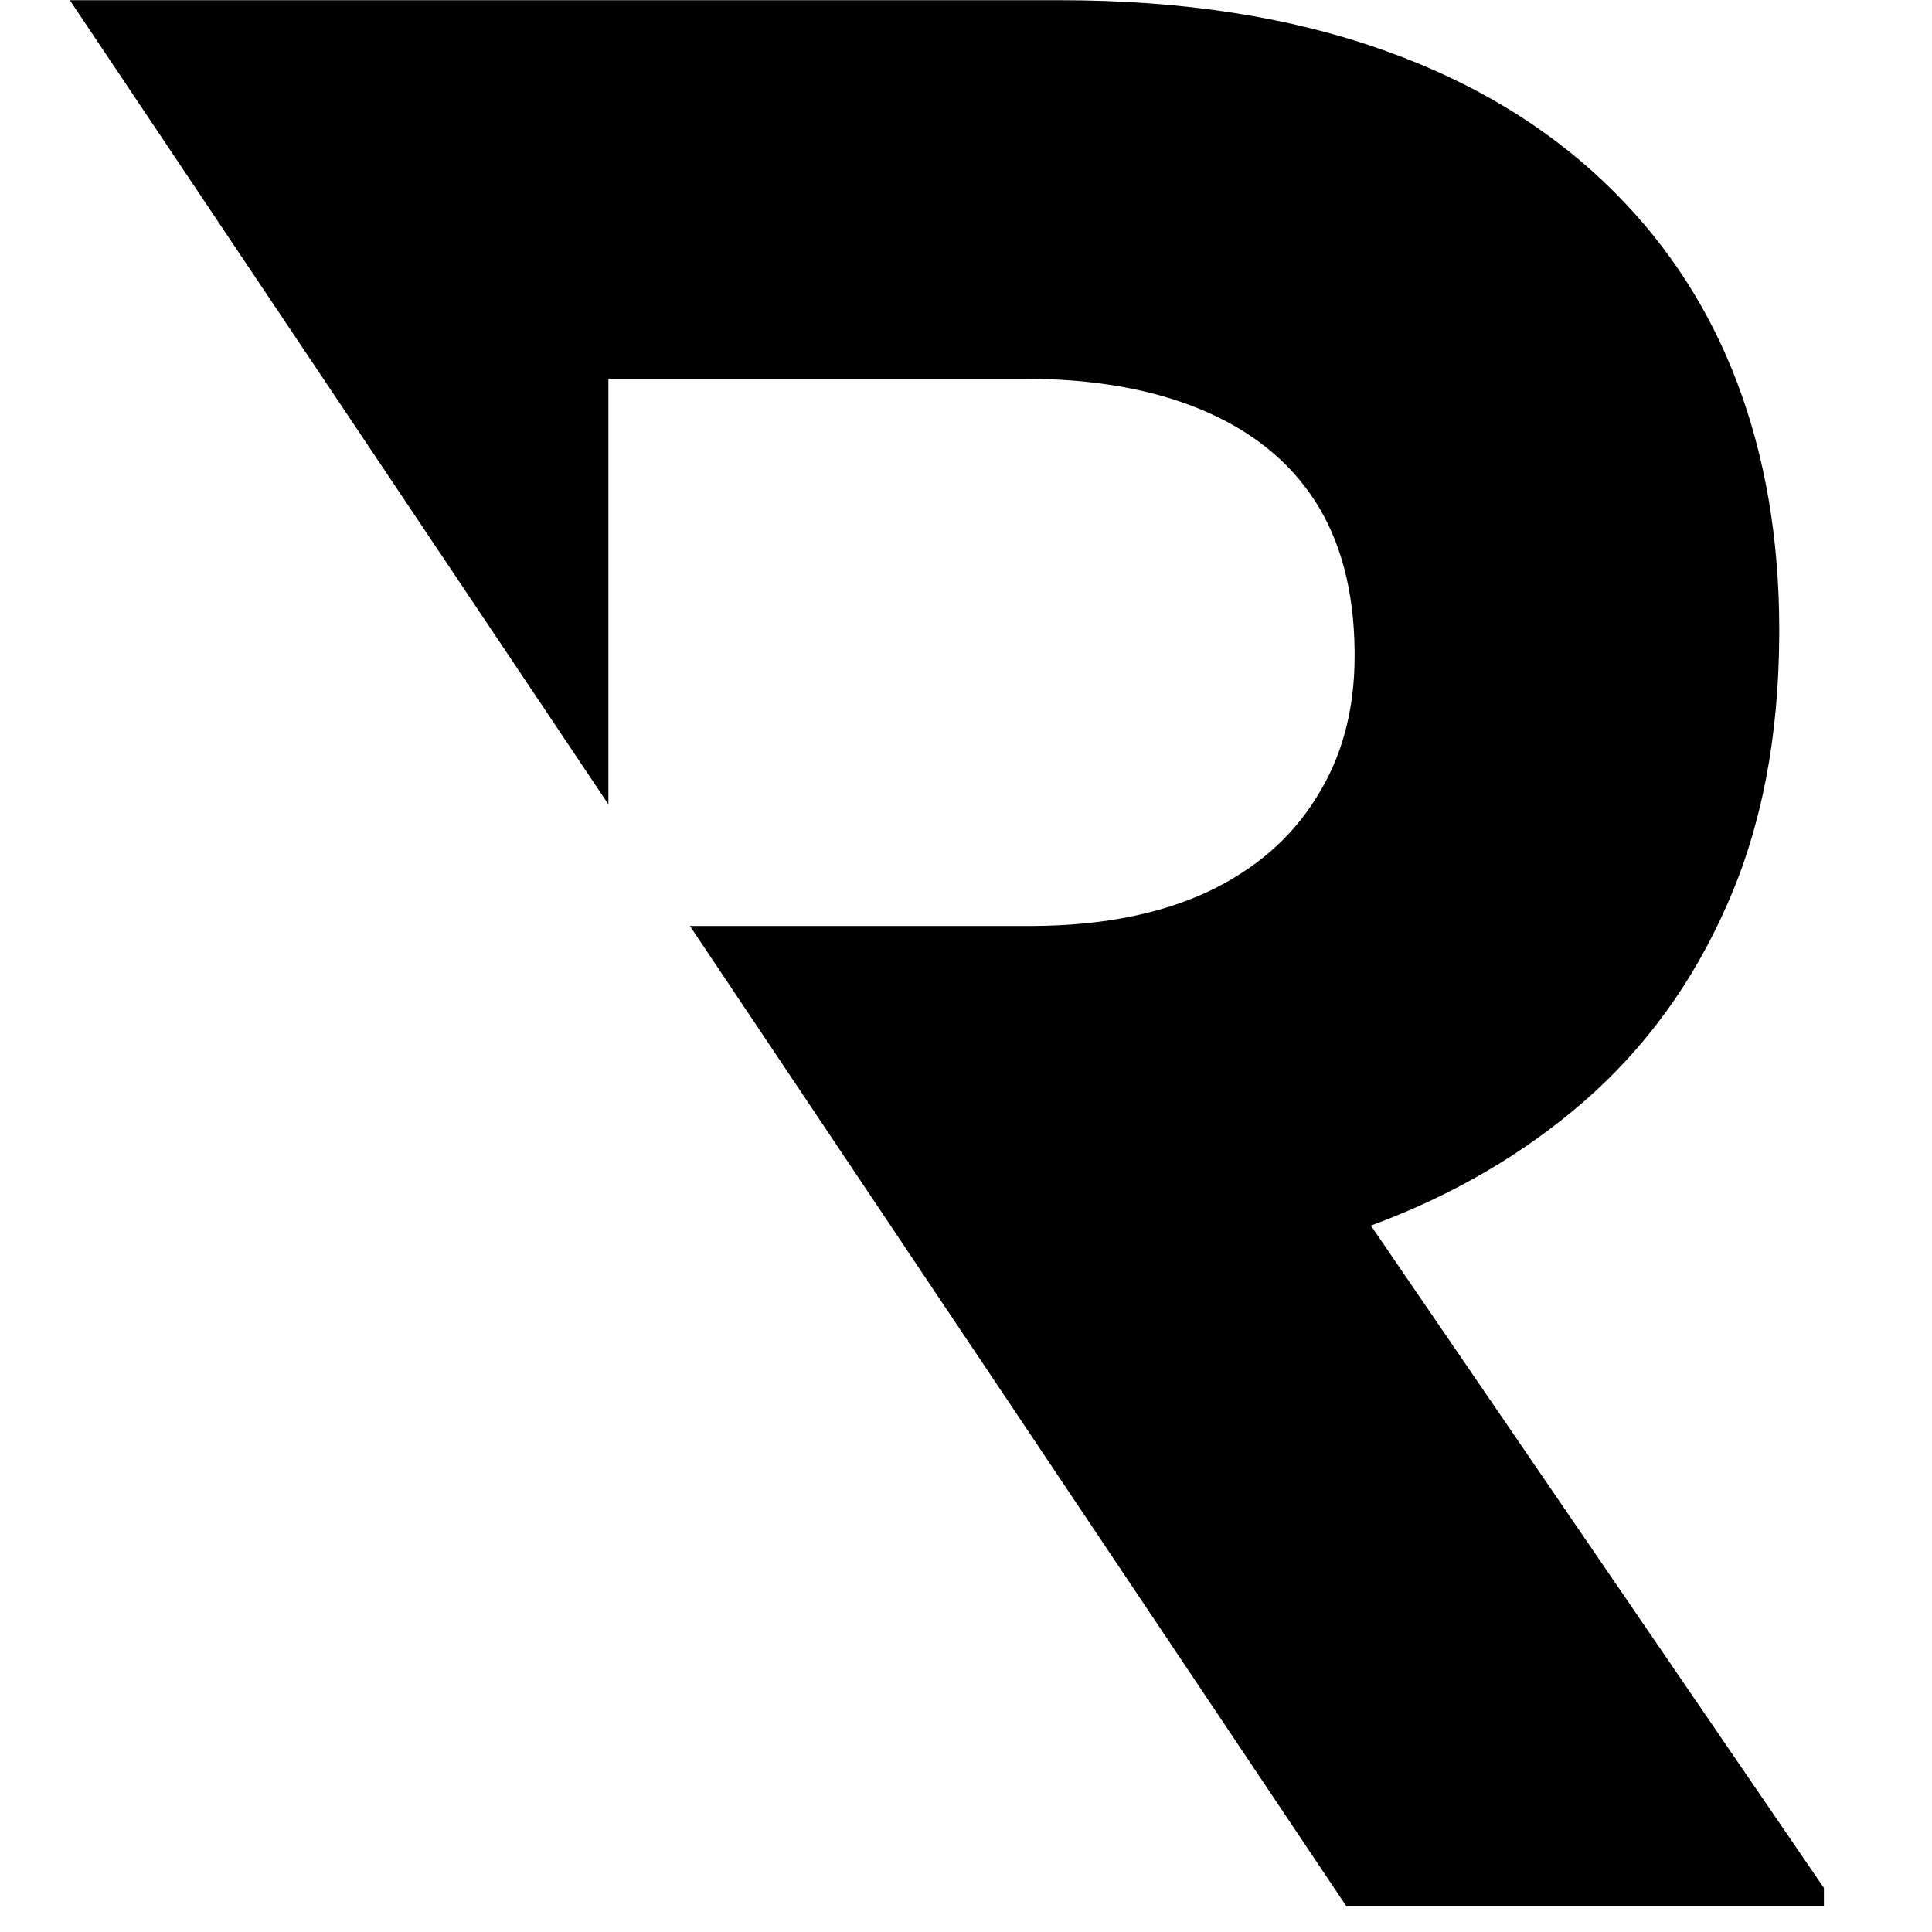
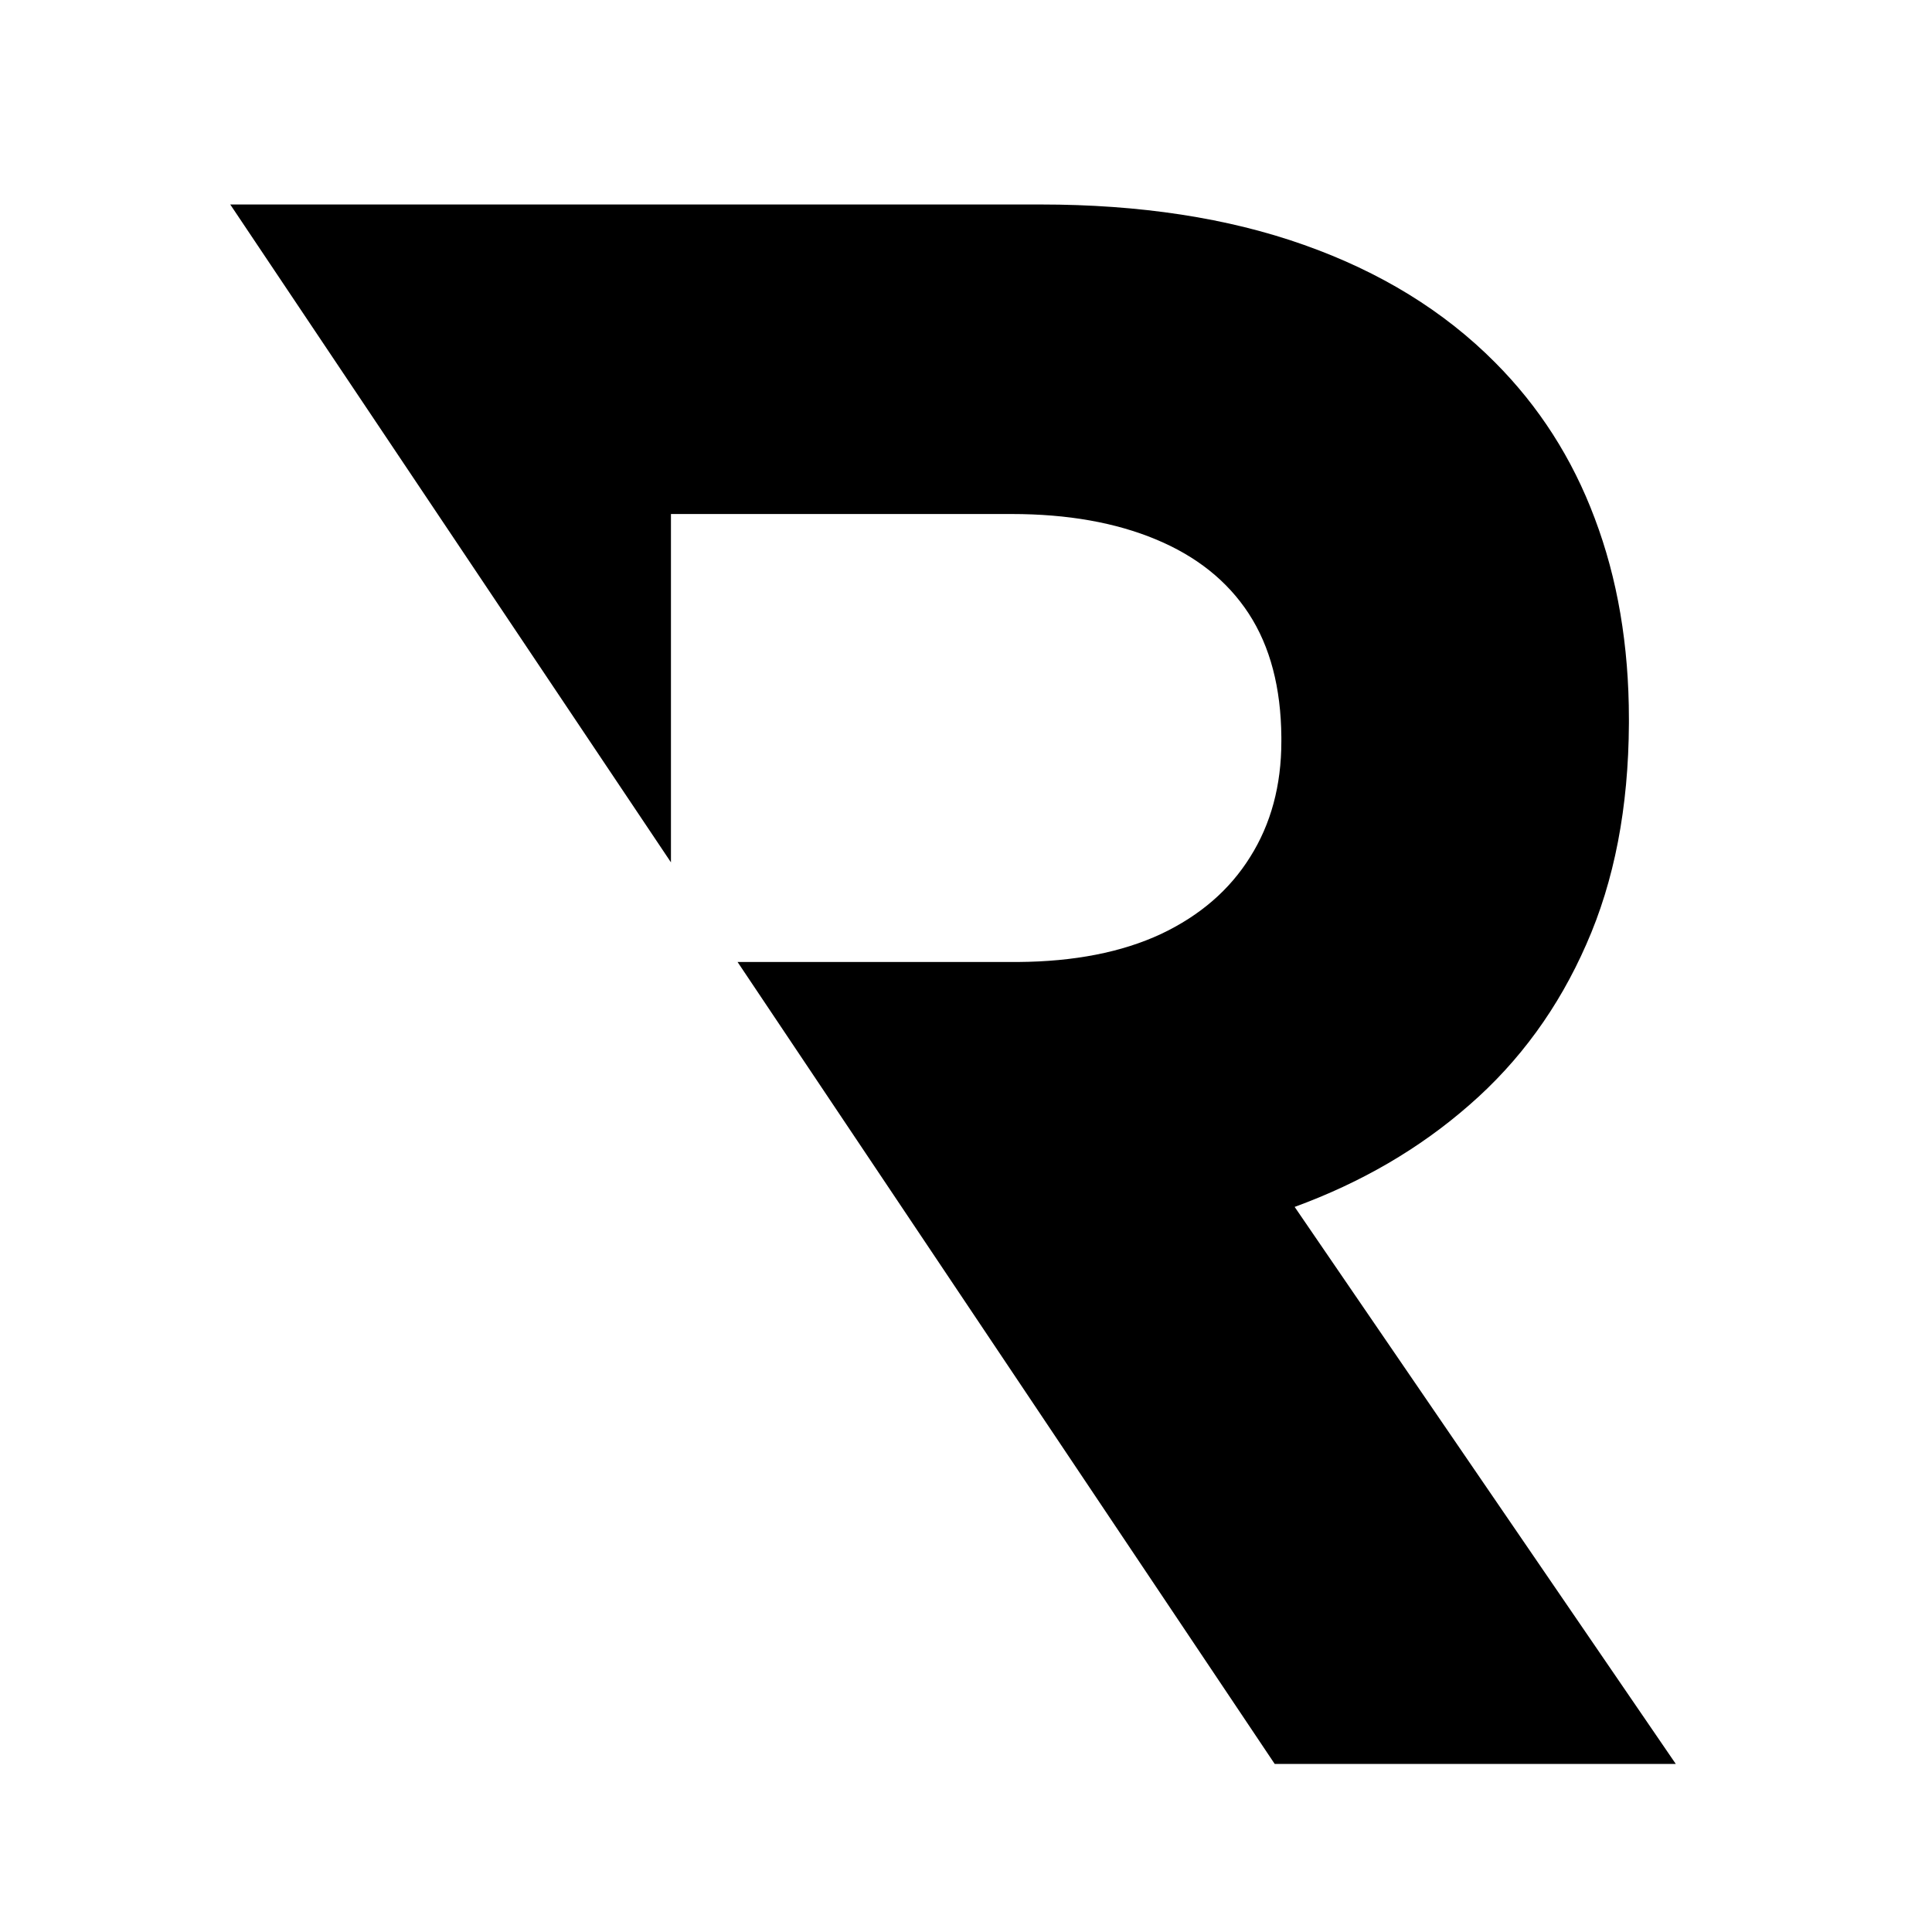
<svg xmlns="http://www.w3.org/2000/svg" width="50" zoomAndPan="magnify" viewBox="0 0 37.5 37.5" height="50" preserveAspectRatio="xMidYMid meet" version="1.0">
  <defs>
-     <clipPath id="cef913cc7e">
-       <path d="M 1.355 0 L 35.402 0 L 35.402 37 L 1.355 37 Z M 1.355 0 " clip-rule="nonzero" />
+     <clipPath id="1a62708a93">
+       <path d="M 4.469 3.961 L 32.594 3.961 L 32.594 34.305 L 4.469 34.305 Z M 4.469 3.961 " clip-rule="nonzero" />
    </clipPath>
-     <clipPath id="757e59633f">
-       <path d="M 5.402 2.441 L 8.438 2.441 L 8.438 5.477 L 5.402 5.477 Z M 5.402 2.441 " clip-rule="nonzero" />
+     <clipPath id="a73f38ca15">
+       <path d="M 8.512 6.145 L 11.398 6.145 L 11.398 9.031 L 8.512 9.031 Z M 8.512 6.145 " clip-rule="nonzero" />
    </clipPath>
-     <clipPath id="0abfa3c657">
-       <path d="M 6.922 2.441 C 6.082 2.441 5.402 3.121 5.402 3.961 C 5.402 4.797 6.082 5.477 6.922 5.477 C 7.758 5.477 8.438 4.797 8.438 3.961 C 8.438 3.121 7.758 2.441 6.922 2.441 Z M 6.922 2.441 " clip-rule="nonzero" />
+     <clipPath id="691ef3bfae">
+       <path d="M 9.953 6.145 C 9.156 6.145 8.512 6.789 8.512 7.586 C 8.512 8.383 9.156 9.031 9.953 9.031 C 10.75 9.031 11.398 8.383 11.398 7.586 C 11.398 6.789 10.75 6.145 9.953 6.145 Z M 9.953 6.145 " clip-rule="nonzero" />
    </clipPath>
-     <clipPath id="b5d6273a96">
-       <path d="M 0.402 0.441 L 3.438 0.441 L 3.438 3.477 L 0.402 3.477 Z M 0.402 0.441 " clip-rule="nonzero" />
+     <clipPath id="5e586cb9b1">
+       <path d="M 0.512 0.145 L 3.398 0.145 L 3.398 3.031 L 0.512 3.031 Z M 0.512 0.145 " clip-rule="nonzero" />
    </clipPath>
-     <clipPath id="0a2a3542ef">
-       <path d="M 1.922 0.441 C 1.082 0.441 0.402 1.121 0.402 1.961 C 0.402 2.797 1.082 3.477 1.922 3.477 C 2.758 3.477 3.438 2.797 3.438 1.961 C 3.438 1.121 2.758 0.441 1.922 0.441 Z M 1.922 0.441 " clip-rule="nonzero" />
+     <clipPath id="a4cfac0f93">
+       <path d="M 1.953 0.145 C 1.156 0.145 0.512 0.789 0.512 1.586 C 0.512 2.383 1.156 3.031 1.953 3.031 C 2.75 3.031 3.398 2.383 3.398 1.586 C 3.398 0.789 2.75 0.145 1.953 0.145 Z M 1.953 0.145 " clip-rule="nonzero" />
    </clipPath>
-     <clipPath id="daab24f6b5">
+     <clipPath id="523e7f5175">
      <rect x="0" width="4" y="0" height="4" />
    </clipPath>
  </defs>
-   <g clip-path="url(#cef913cc7e)">
-     <path fill="#000000" d="M 26.133 37 L 35.645 37 L 26.609 23.789 C 28.184 23.207 29.566 22.406 30.758 21.367 C 31.938 20.336 32.863 19.066 33.523 17.559 C 34.191 16.055 34.527 14.309 34.535 12.32 L 34.535 12.215 C 34.535 10.461 34.262 8.875 33.727 7.449 C 33.188 6.02 32.395 4.797 31.363 3.758 C 30.148 2.531 28.637 1.602 26.828 0.965 C 25.023 0.324 22.934 0.004 20.582 0.004 L 1.355 0.004 L 11.809 15.613 L 11.809 7.352 L 19.895 7.352 C 21.227 7.352 22.363 7.555 23.312 7.949 C 24.266 8.348 25.004 8.926 25.516 9.711 C 26.027 10.496 26.281 11.473 26.293 12.637 L 26.293 12.742 C 26.293 13.789 26.043 14.707 25.551 15.48 C 25.066 16.266 24.363 16.875 23.438 17.312 C 22.504 17.746 21.375 17.965 20.055 17.973 L 13.391 17.973 Z M 26.133 37 " fill-opacity="1" fill-rule="nonzero" />
+   <g clip-path="url(#1a62708a93)">
+     <path fill="#000000" d="M 24.742 34.238 L 32.527 34.238 L 25.129 23.426 C 26.422 22.953 27.551 22.297 28.523 21.445 C 29.492 20.602 30.25 19.562 30.789 18.332 C 31.336 17.098 31.609 15.672 31.617 14.043 L 31.617 13.957 C 31.617 12.523 31.395 11.227 30.953 10.059 C 30.516 8.891 29.867 7.887 29.023 7.039 C 28.027 6.035 26.789 5.277 25.312 4.754 C 23.836 4.23 22.125 3.969 20.199 3.969 L 4.469 3.969 L 13.023 16.738 L 13.023 9.977 L 19.637 9.977 C 20.727 9.977 21.656 10.145 22.434 10.469 C 23.215 10.793 23.82 11.27 24.238 11.91 C 24.656 12.551 24.863 13.352 24.871 14.305 L 24.871 14.391 C 24.871 15.246 24.668 15.996 24.266 16.633 C 23.867 17.273 23.293 17.77 22.535 18.129 C 21.773 18.484 20.848 18.664 19.77 18.672 L 14.316 18.672 Z M 24.742 34.238 " fill-opacity="1" fill-rule="nonzero" />
  </g>
-   <g clip-path="url(#757e59633f)">
-     <g clip-path="url(#0abfa3c657)">
-       <g transform="matrix(1, 0, 0, 1, 5, 2)">
-         <g clip-path="url(#daab24f6b5)">
-           <g clip-path="url(#b5d6273a96)">
-             <g clip-path="url(#0a2a3542ef)">
-               <path fill="#000000" d="M 0.402 0.441 L 3.438 0.441 L 3.438 3.477 L 0.402 3.477 Z M 0.402 0.441 " fill-opacity="1" fill-rule="nonzero" />
+   <g clip-path="url(#a73f38ca15)">
+     <g clip-path="url(#691ef3bfae)">
+       <g transform="matrix(1, 0, 0, 1, 8, 6)">
+         <g clip-path="url(#523e7f5175)">
+           <g clip-path="url(#5e586cb9b1)">
+             <g clip-path="url(#a4cfac0f93)">
+               <path fill="#000000" d="M 0.512 0.145 L 3.398 0.145 L 3.398 3.031 L 0.512 3.031 Z M 0.512 0.145 " fill-opacity="1" fill-rule="nonzero" />
            </g>
          </g>
        </g>
      </g>
    </g>
  </g>
</svg>
